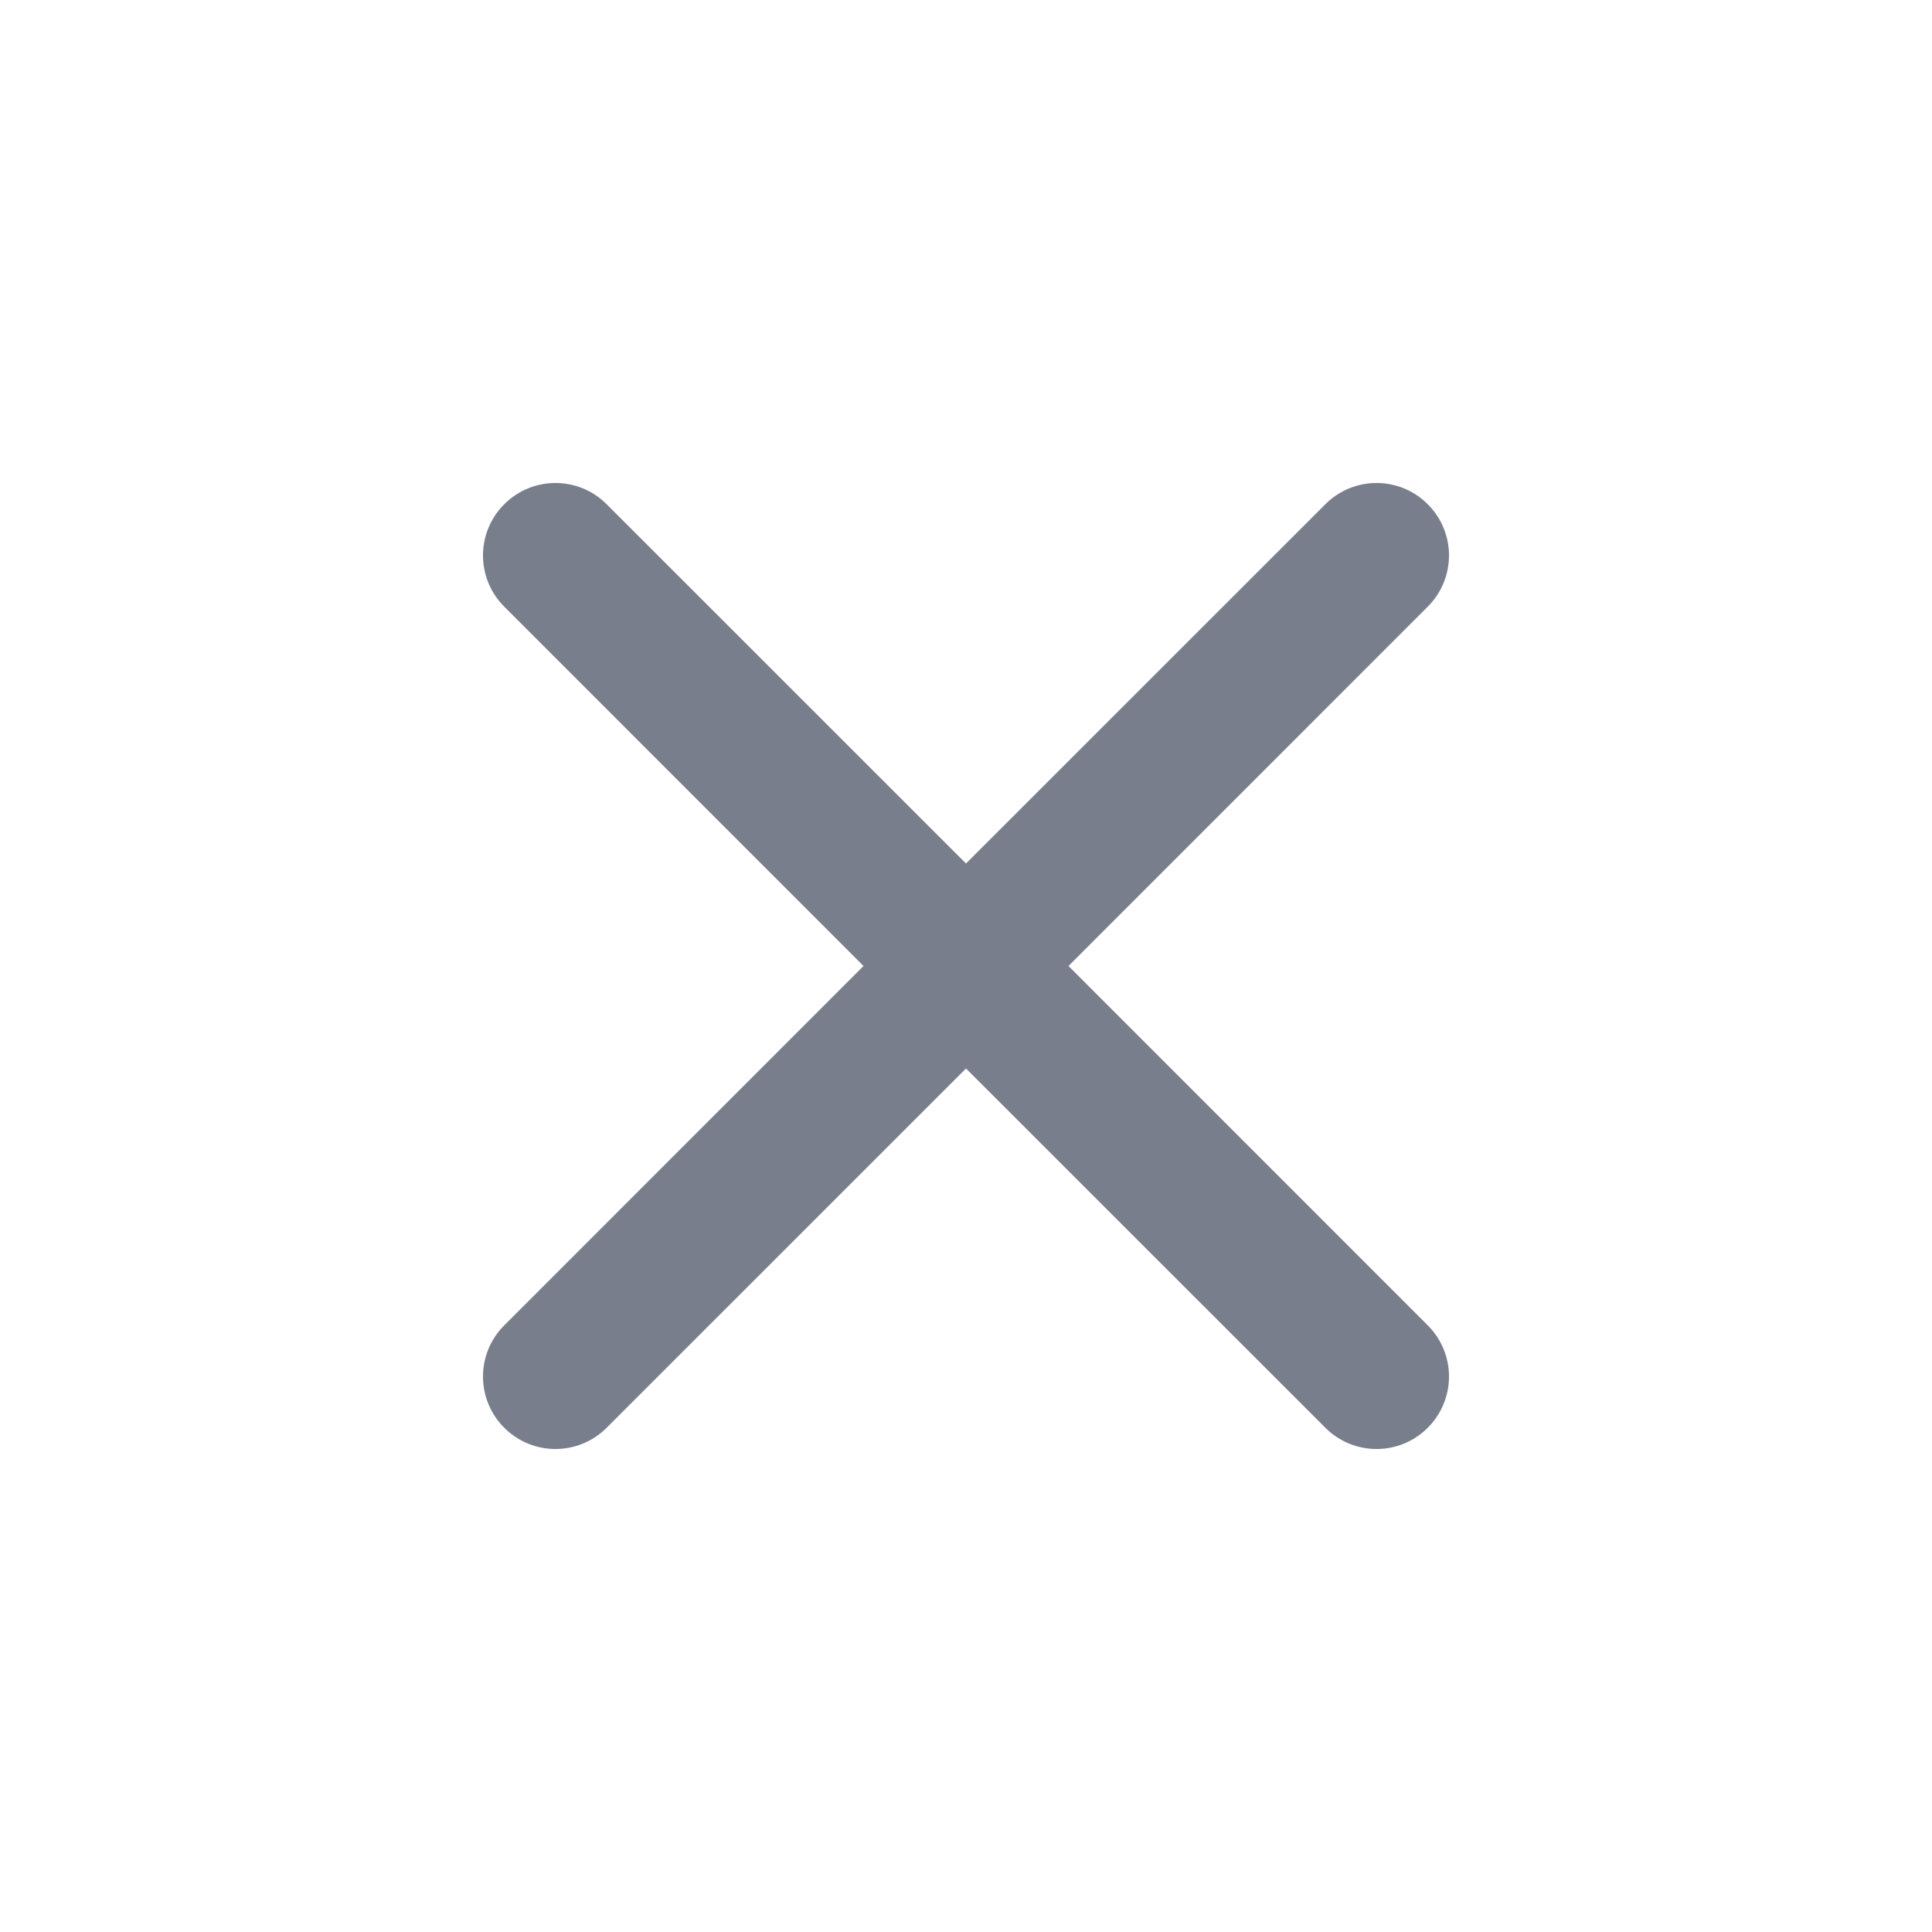
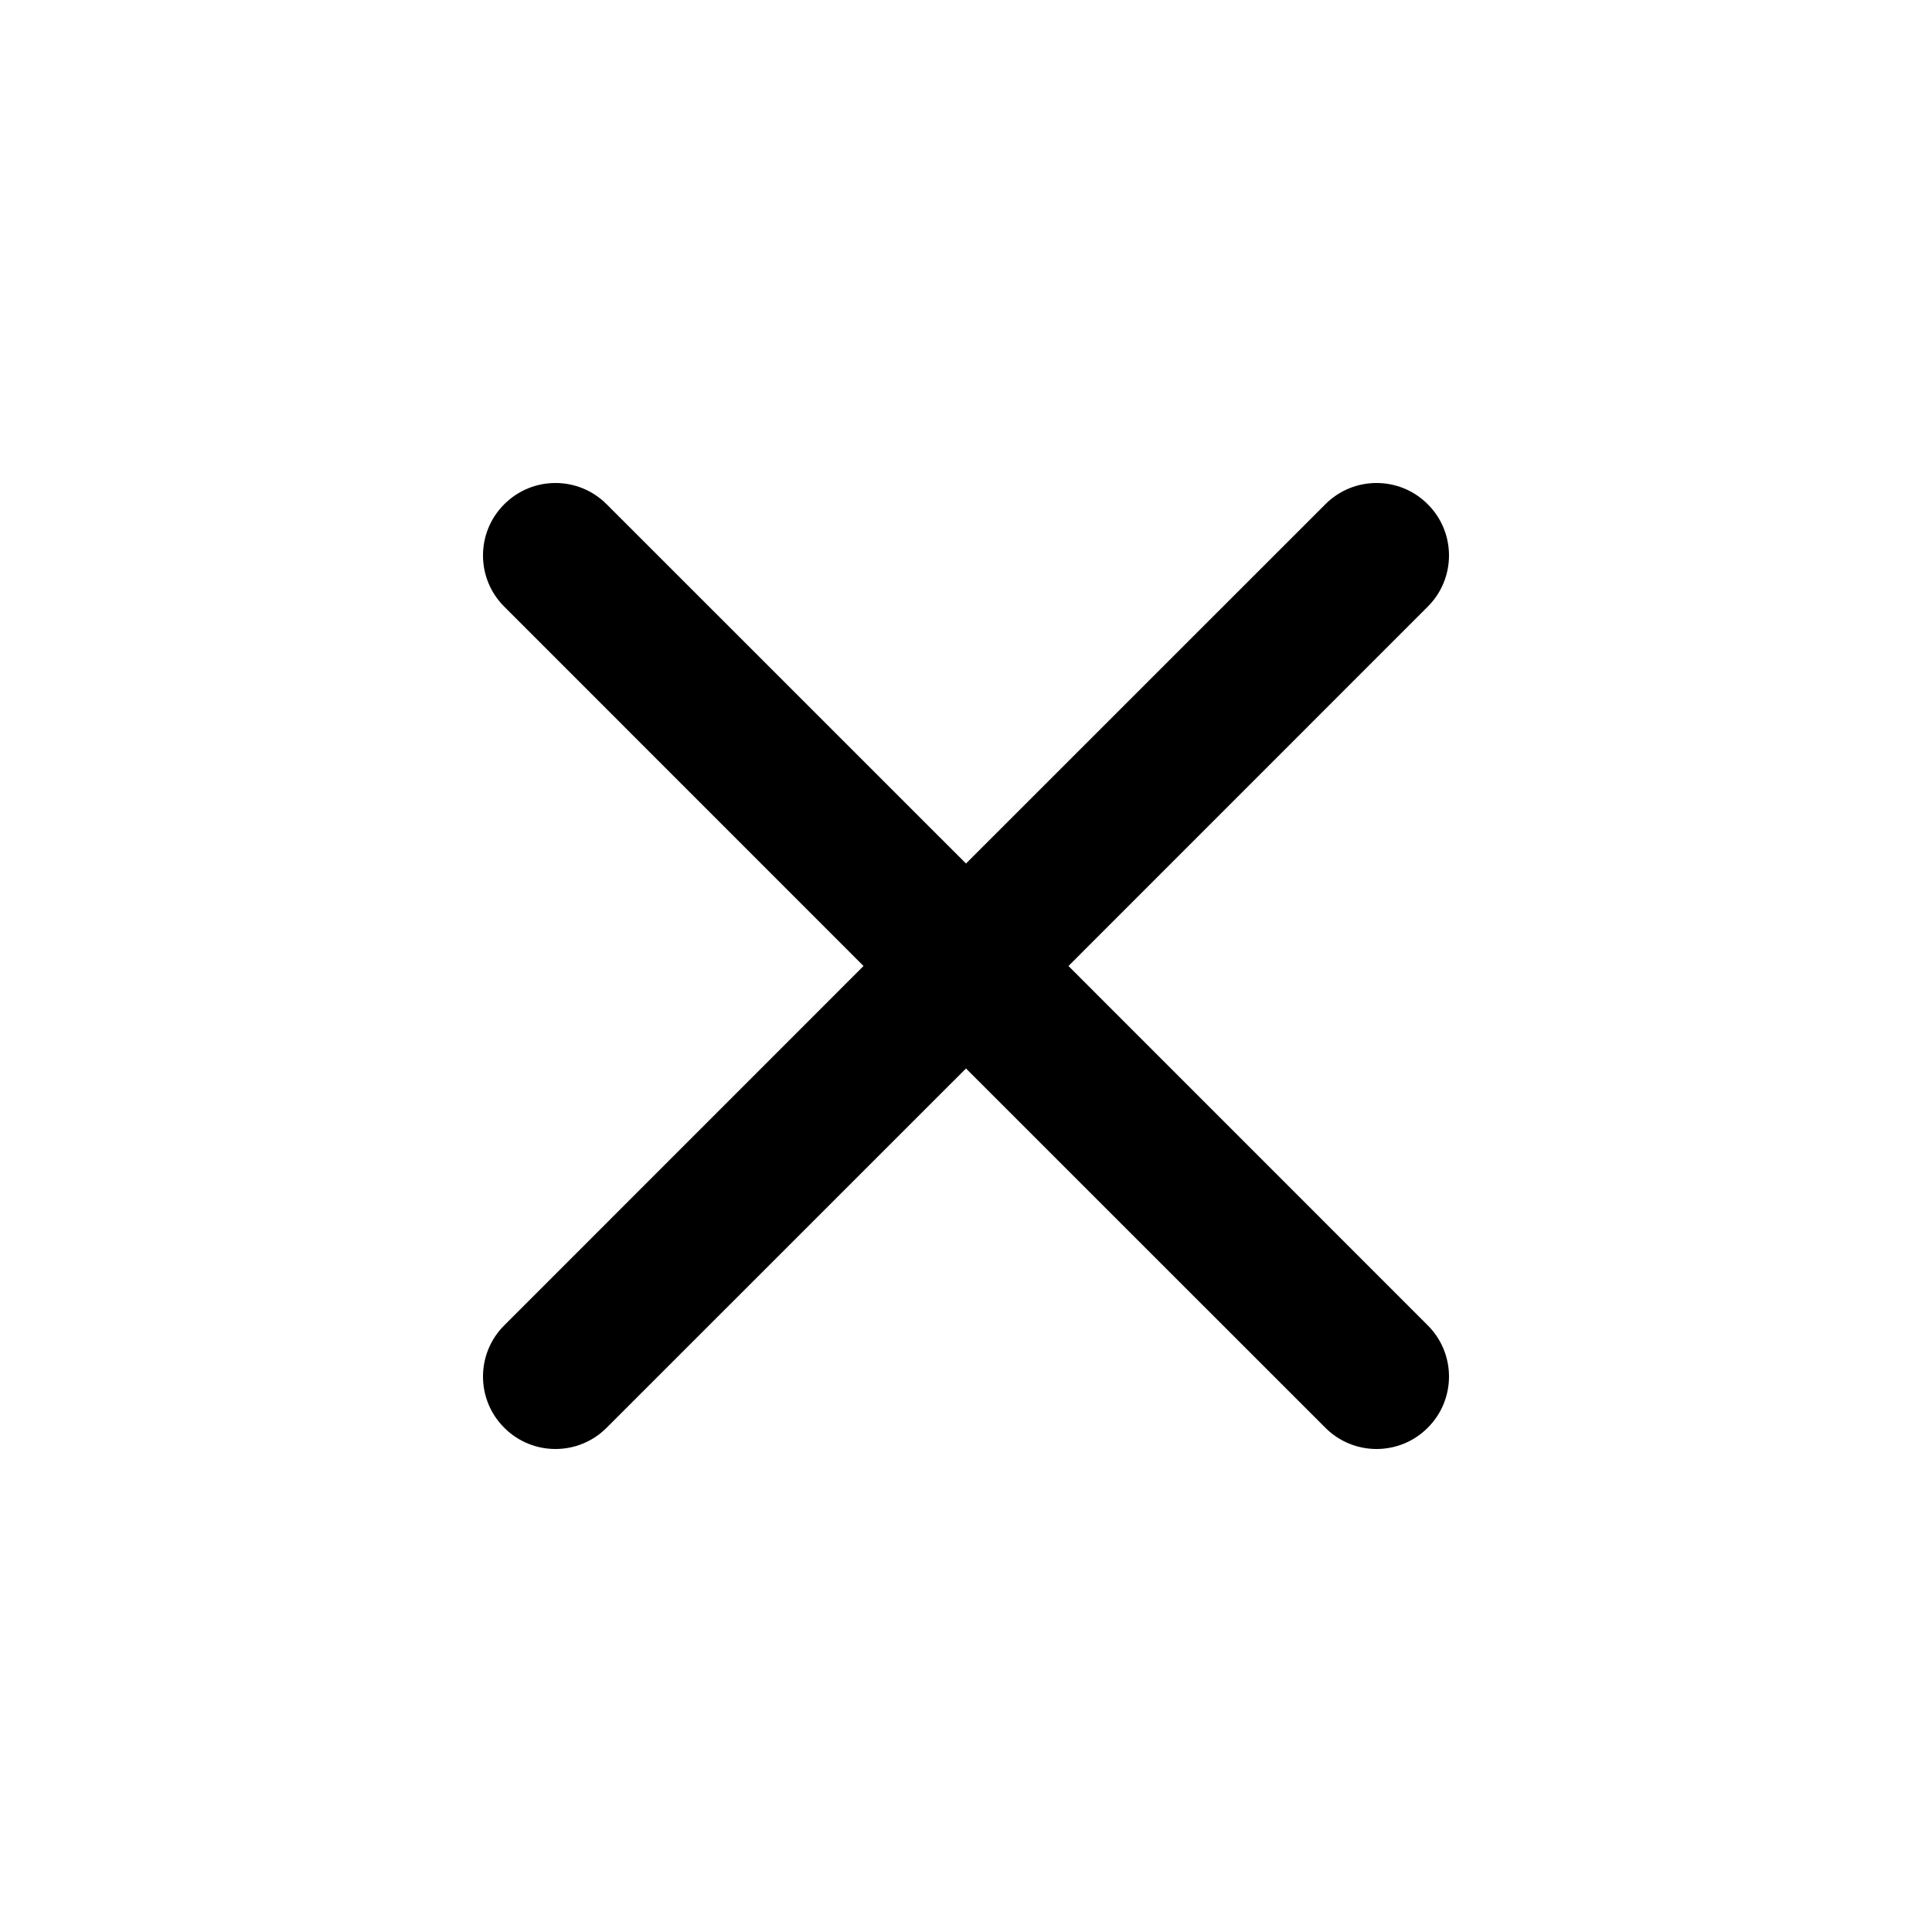
<svg xmlns="http://www.w3.org/2000/svg" width="24" height="24" viewBox="0 0 24 24" fill="none">
-   <path d="M7.536 6.264C7.185 5.912 6.615 5.912 6.264 6.264C5.912 6.615 5.912 7.185 6.264 7.536L10.727 12L6.264 16.464C5.912 16.815 5.912 17.385 6.264 17.736C6.615 18.088 7.185 18.088 7.536 17.736L12 13.273L16.464 17.736C16.815 18.088 17.385 18.088 17.736 17.736C18.088 17.385 18.088 16.815 17.736 16.464L13.273 12L17.736 7.536C18.088 7.185 18.088 6.615 17.736 6.264C17.385 5.912 16.815 5.912 16.464 6.264L12 10.727L7.536 6.264Z" fill="#797E8C" />
+   <path d="M7.536 6.264C7.185 5.912 6.615 5.912 6.264 6.264C5.912 6.615 5.912 7.185 6.264 7.536L10.727 12L6.264 16.464C5.912 16.815 5.912 17.385 6.264 17.736C6.615 18.088 7.185 18.088 7.536 17.736L12 13.273L16.464 17.736C16.815 18.088 17.385 18.088 17.736 17.736C18.088 17.385 18.088 16.815 17.736 16.464L13.273 12L17.736 7.536C18.088 7.185 18.088 6.615 17.736 6.264C17.385 5.912 16.815 5.912 16.464 6.264L12 10.727L7.536 6.264Z" fill="#000" />
</svg>
